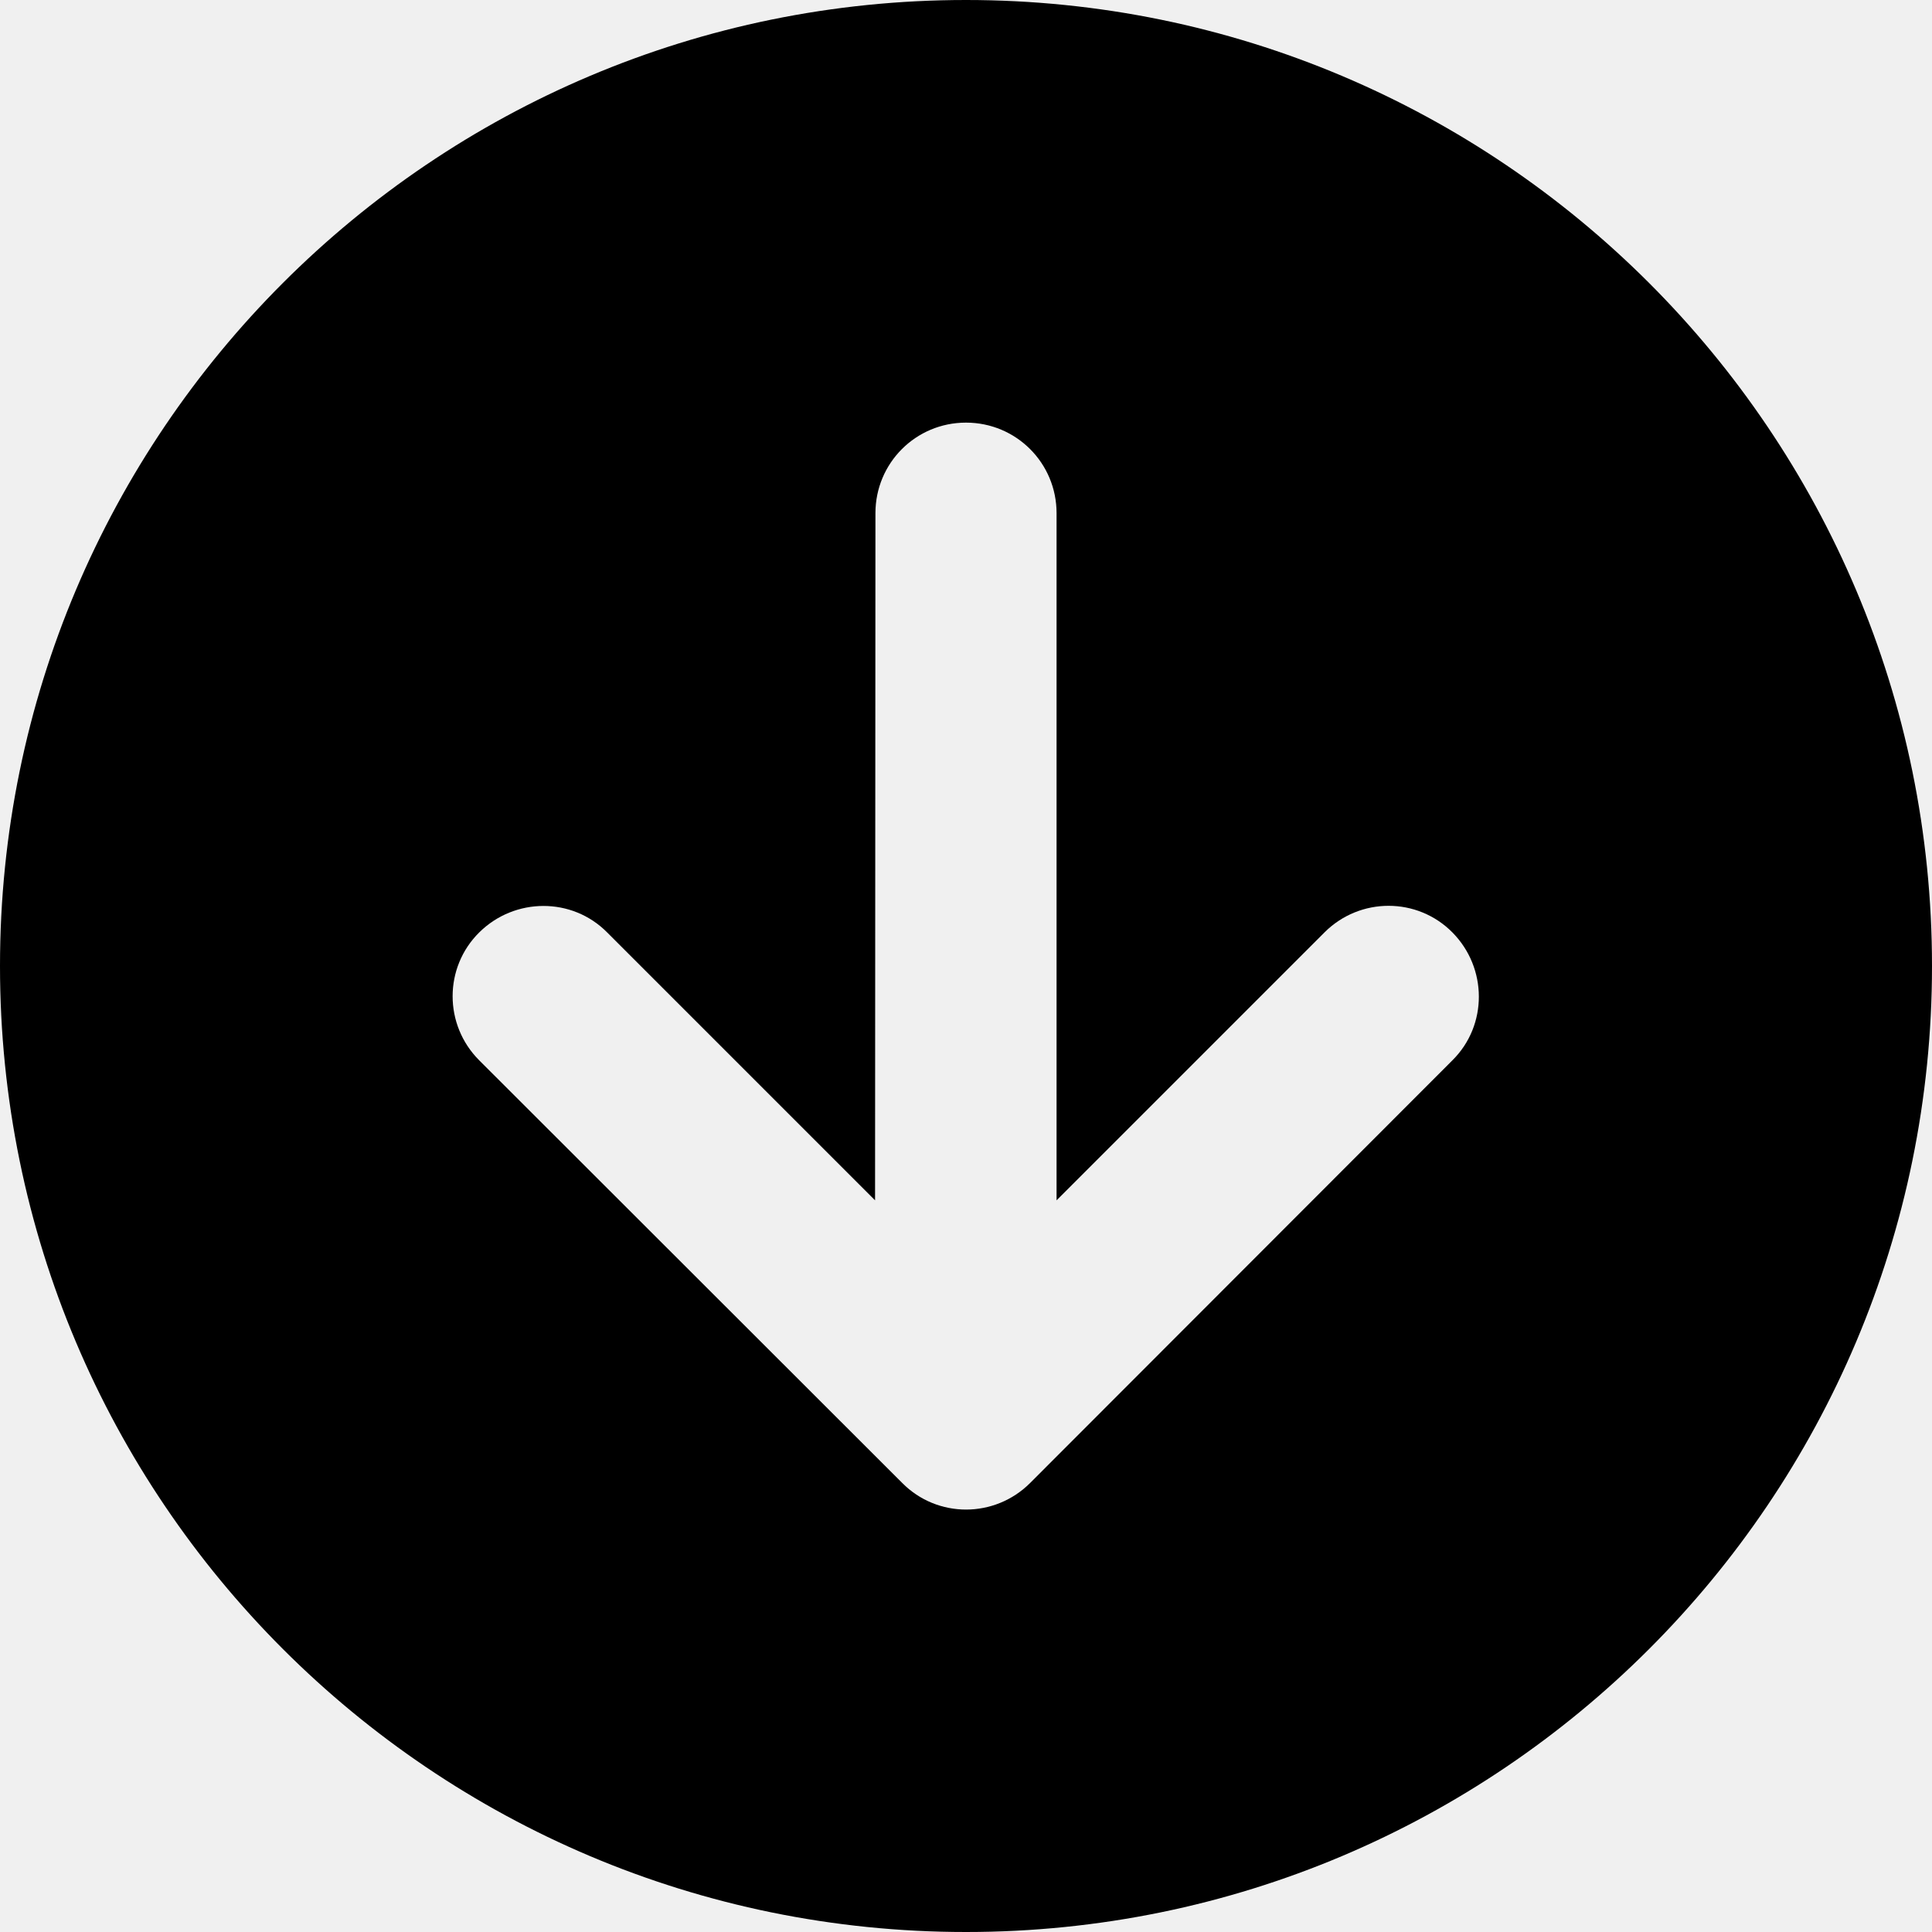
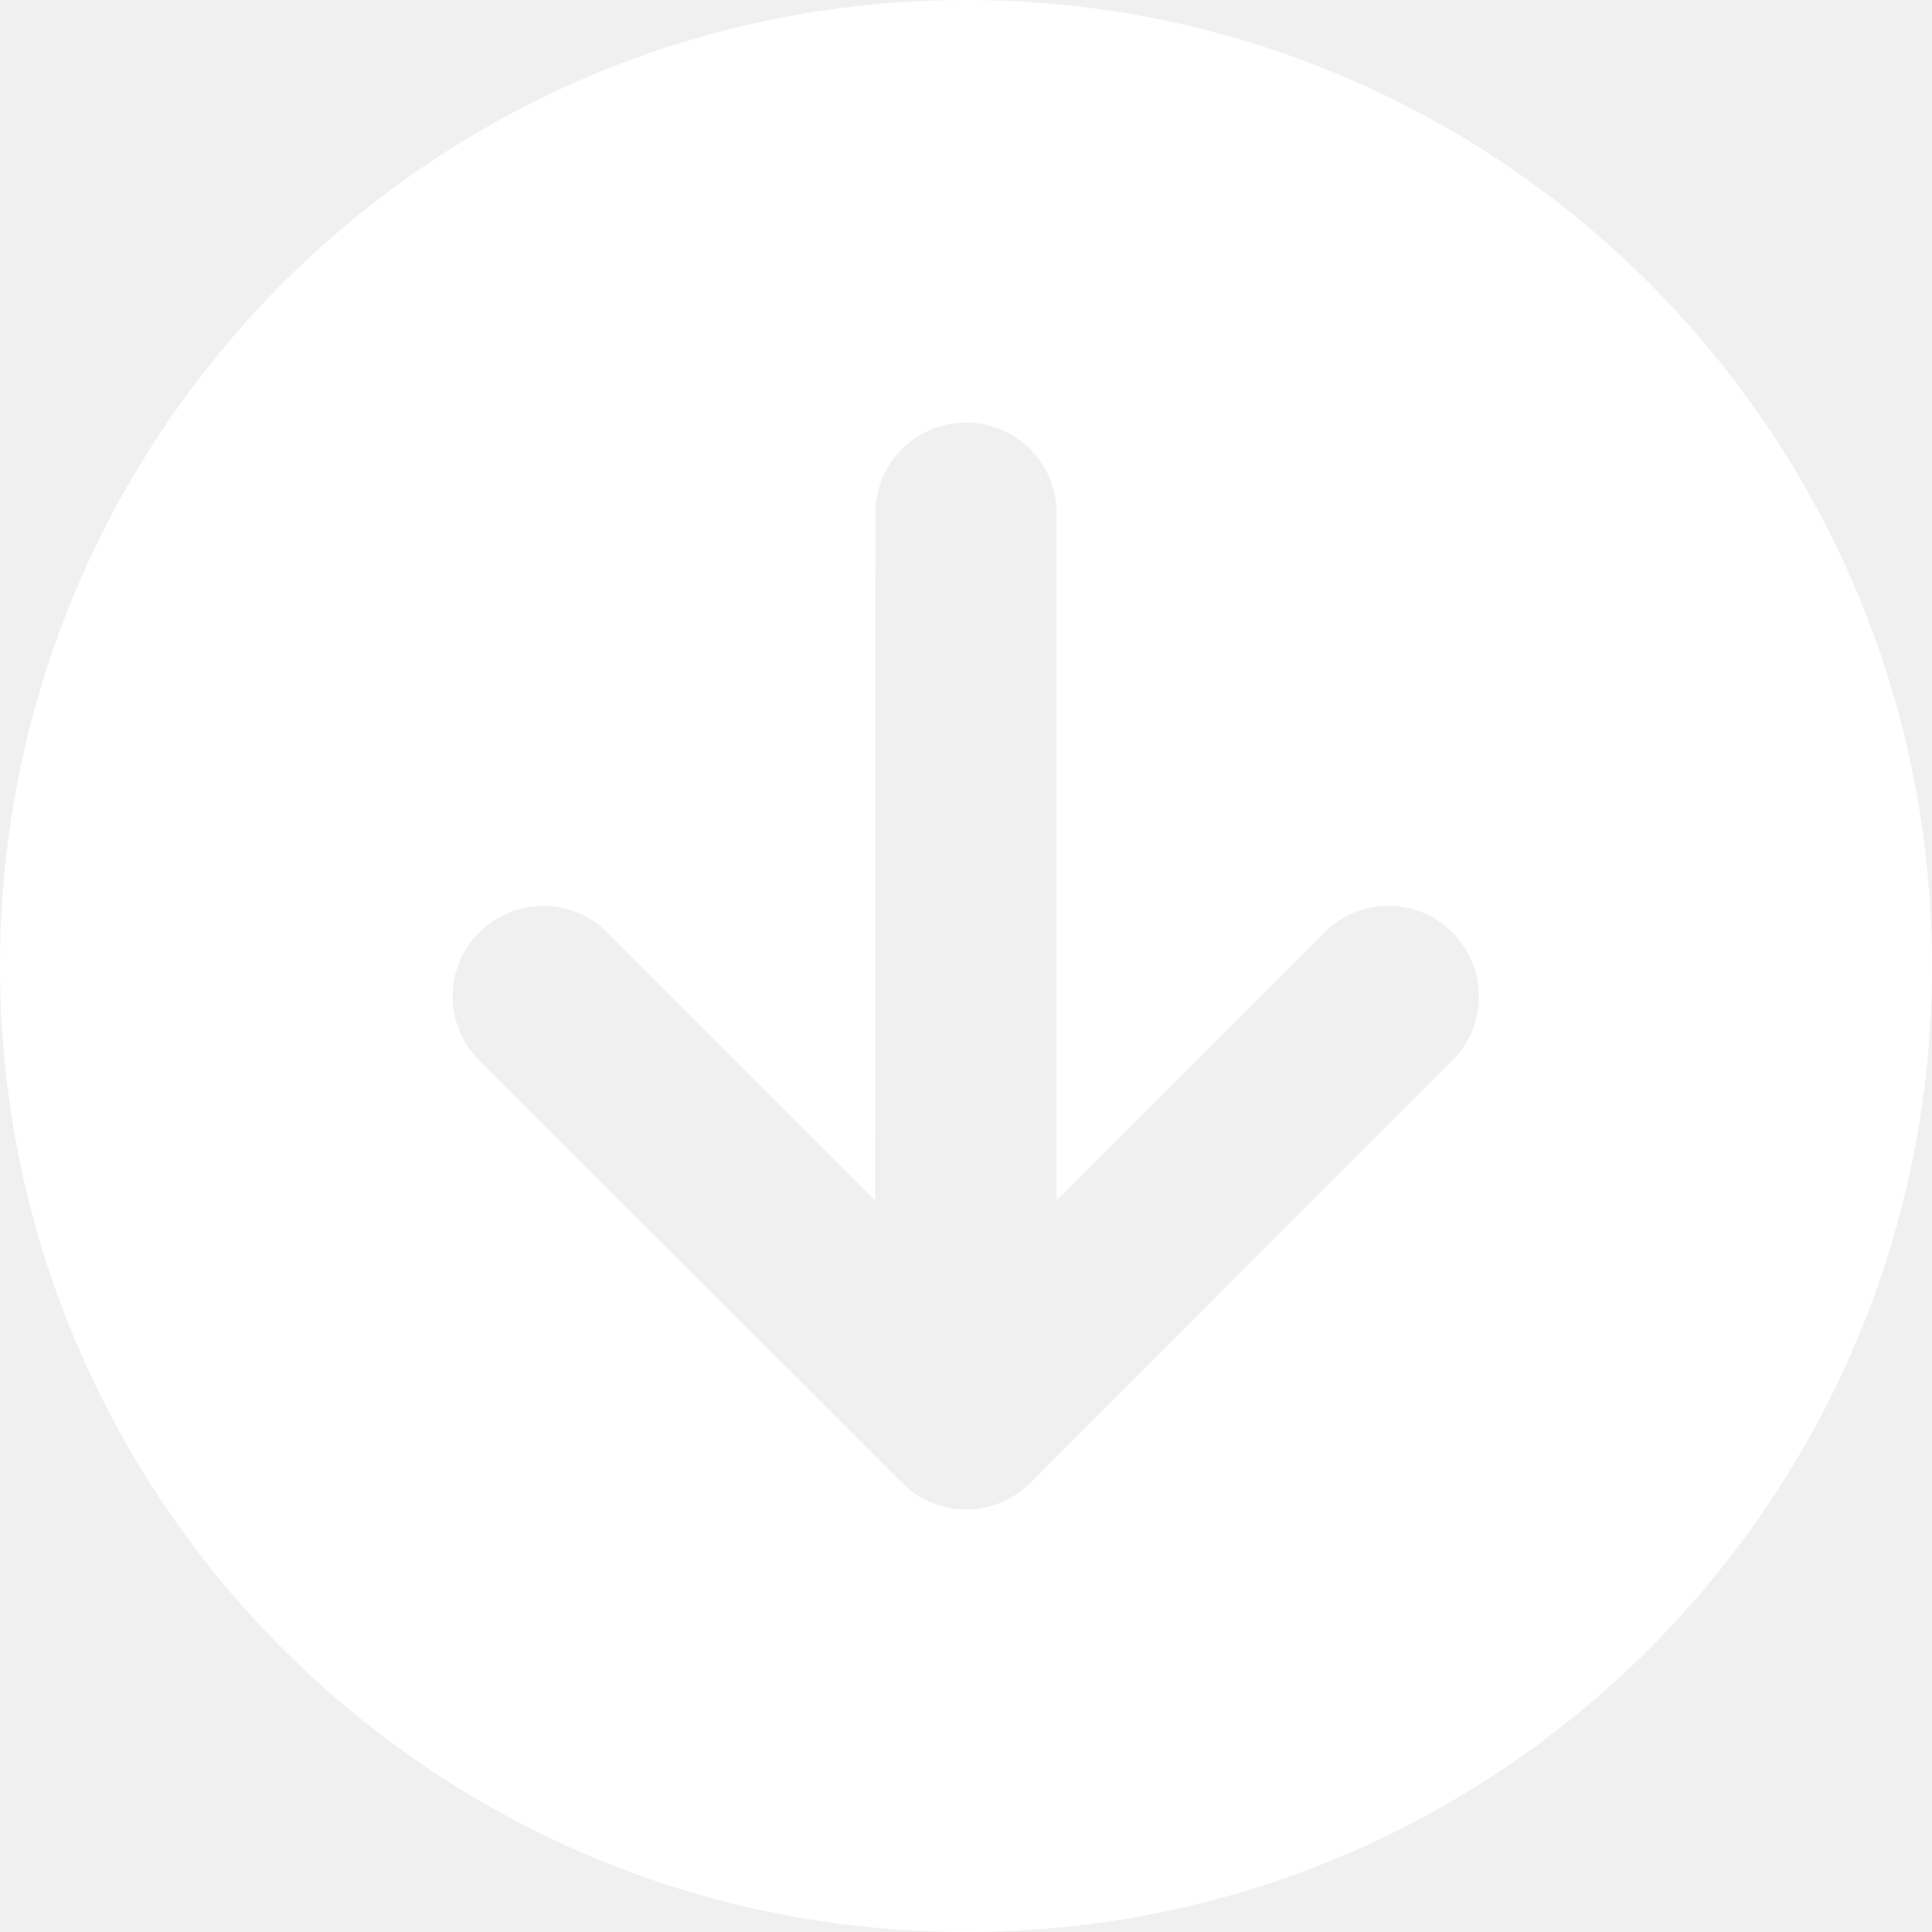
<svg xmlns="http://www.w3.org/2000/svg" viewBox="0 0 512 512">
-   <path d="M256 0a256 256 0 1 0 0 512A256 256 0 1 0 256 0zM127 281c-9.4-9.4-9.4-24.6 0-33.9s24.6-9.4 33.9 0l71 71L232 136c0-13.3 10.7-24 24-24s24 10.7 24 24l0 182.1 71-71c9.4-9.4 24.6-9.4 33.9 0s9.4 24.6 0 33.9L273 393c-9.4 9.4-24.6 9.4-33.9 0L127 281z" />
+   <path d="M256 0a256 256 0 1 0 0 512A256 256 0 1 0 256 0zM127 281c-9.4-9.4-9.4-24.6 0-33.9s24.6-9.4 33.9 0l71 71L232 136c0-13.3 10.7-24 24-24s24 10.7 24 24l0 182.1 71-71c9.4-9.4 24.6-9.4 33.9 0s9.4 24.6 0 33.9L273 393c-9.4 9.4-24.6 9.4-33.9 0L127 281z" fill="#ffffff" />
</svg>
